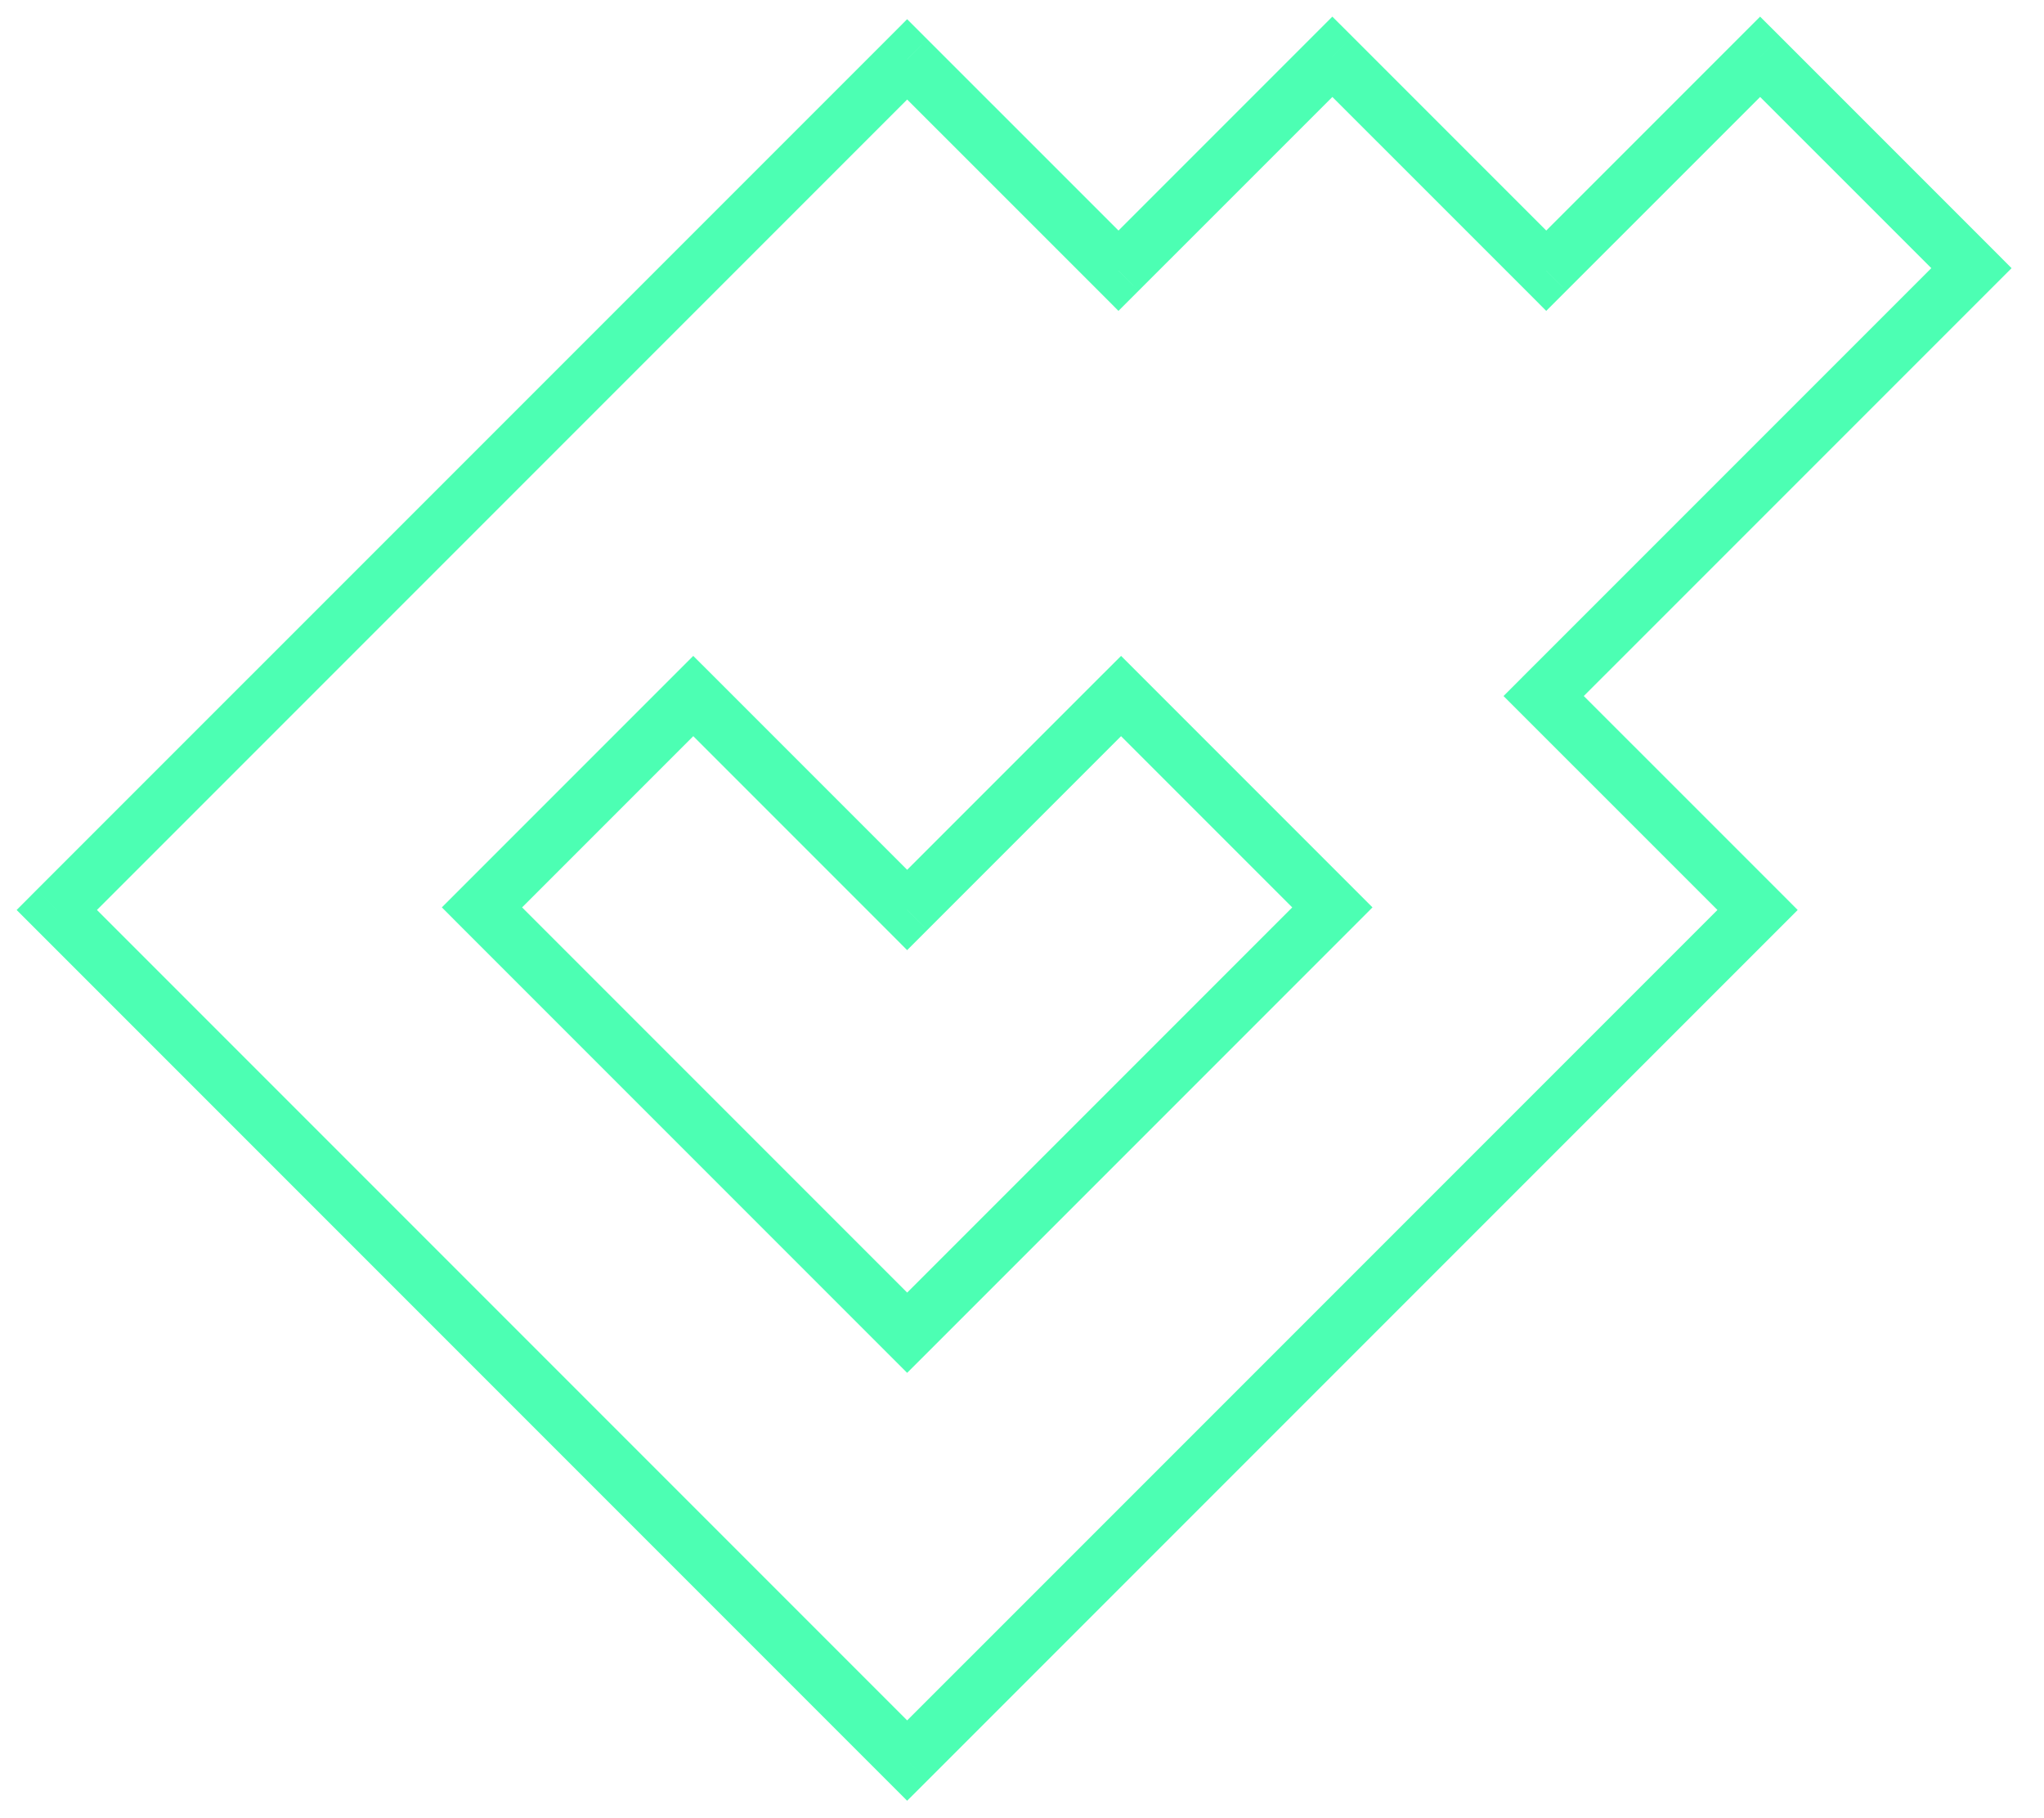
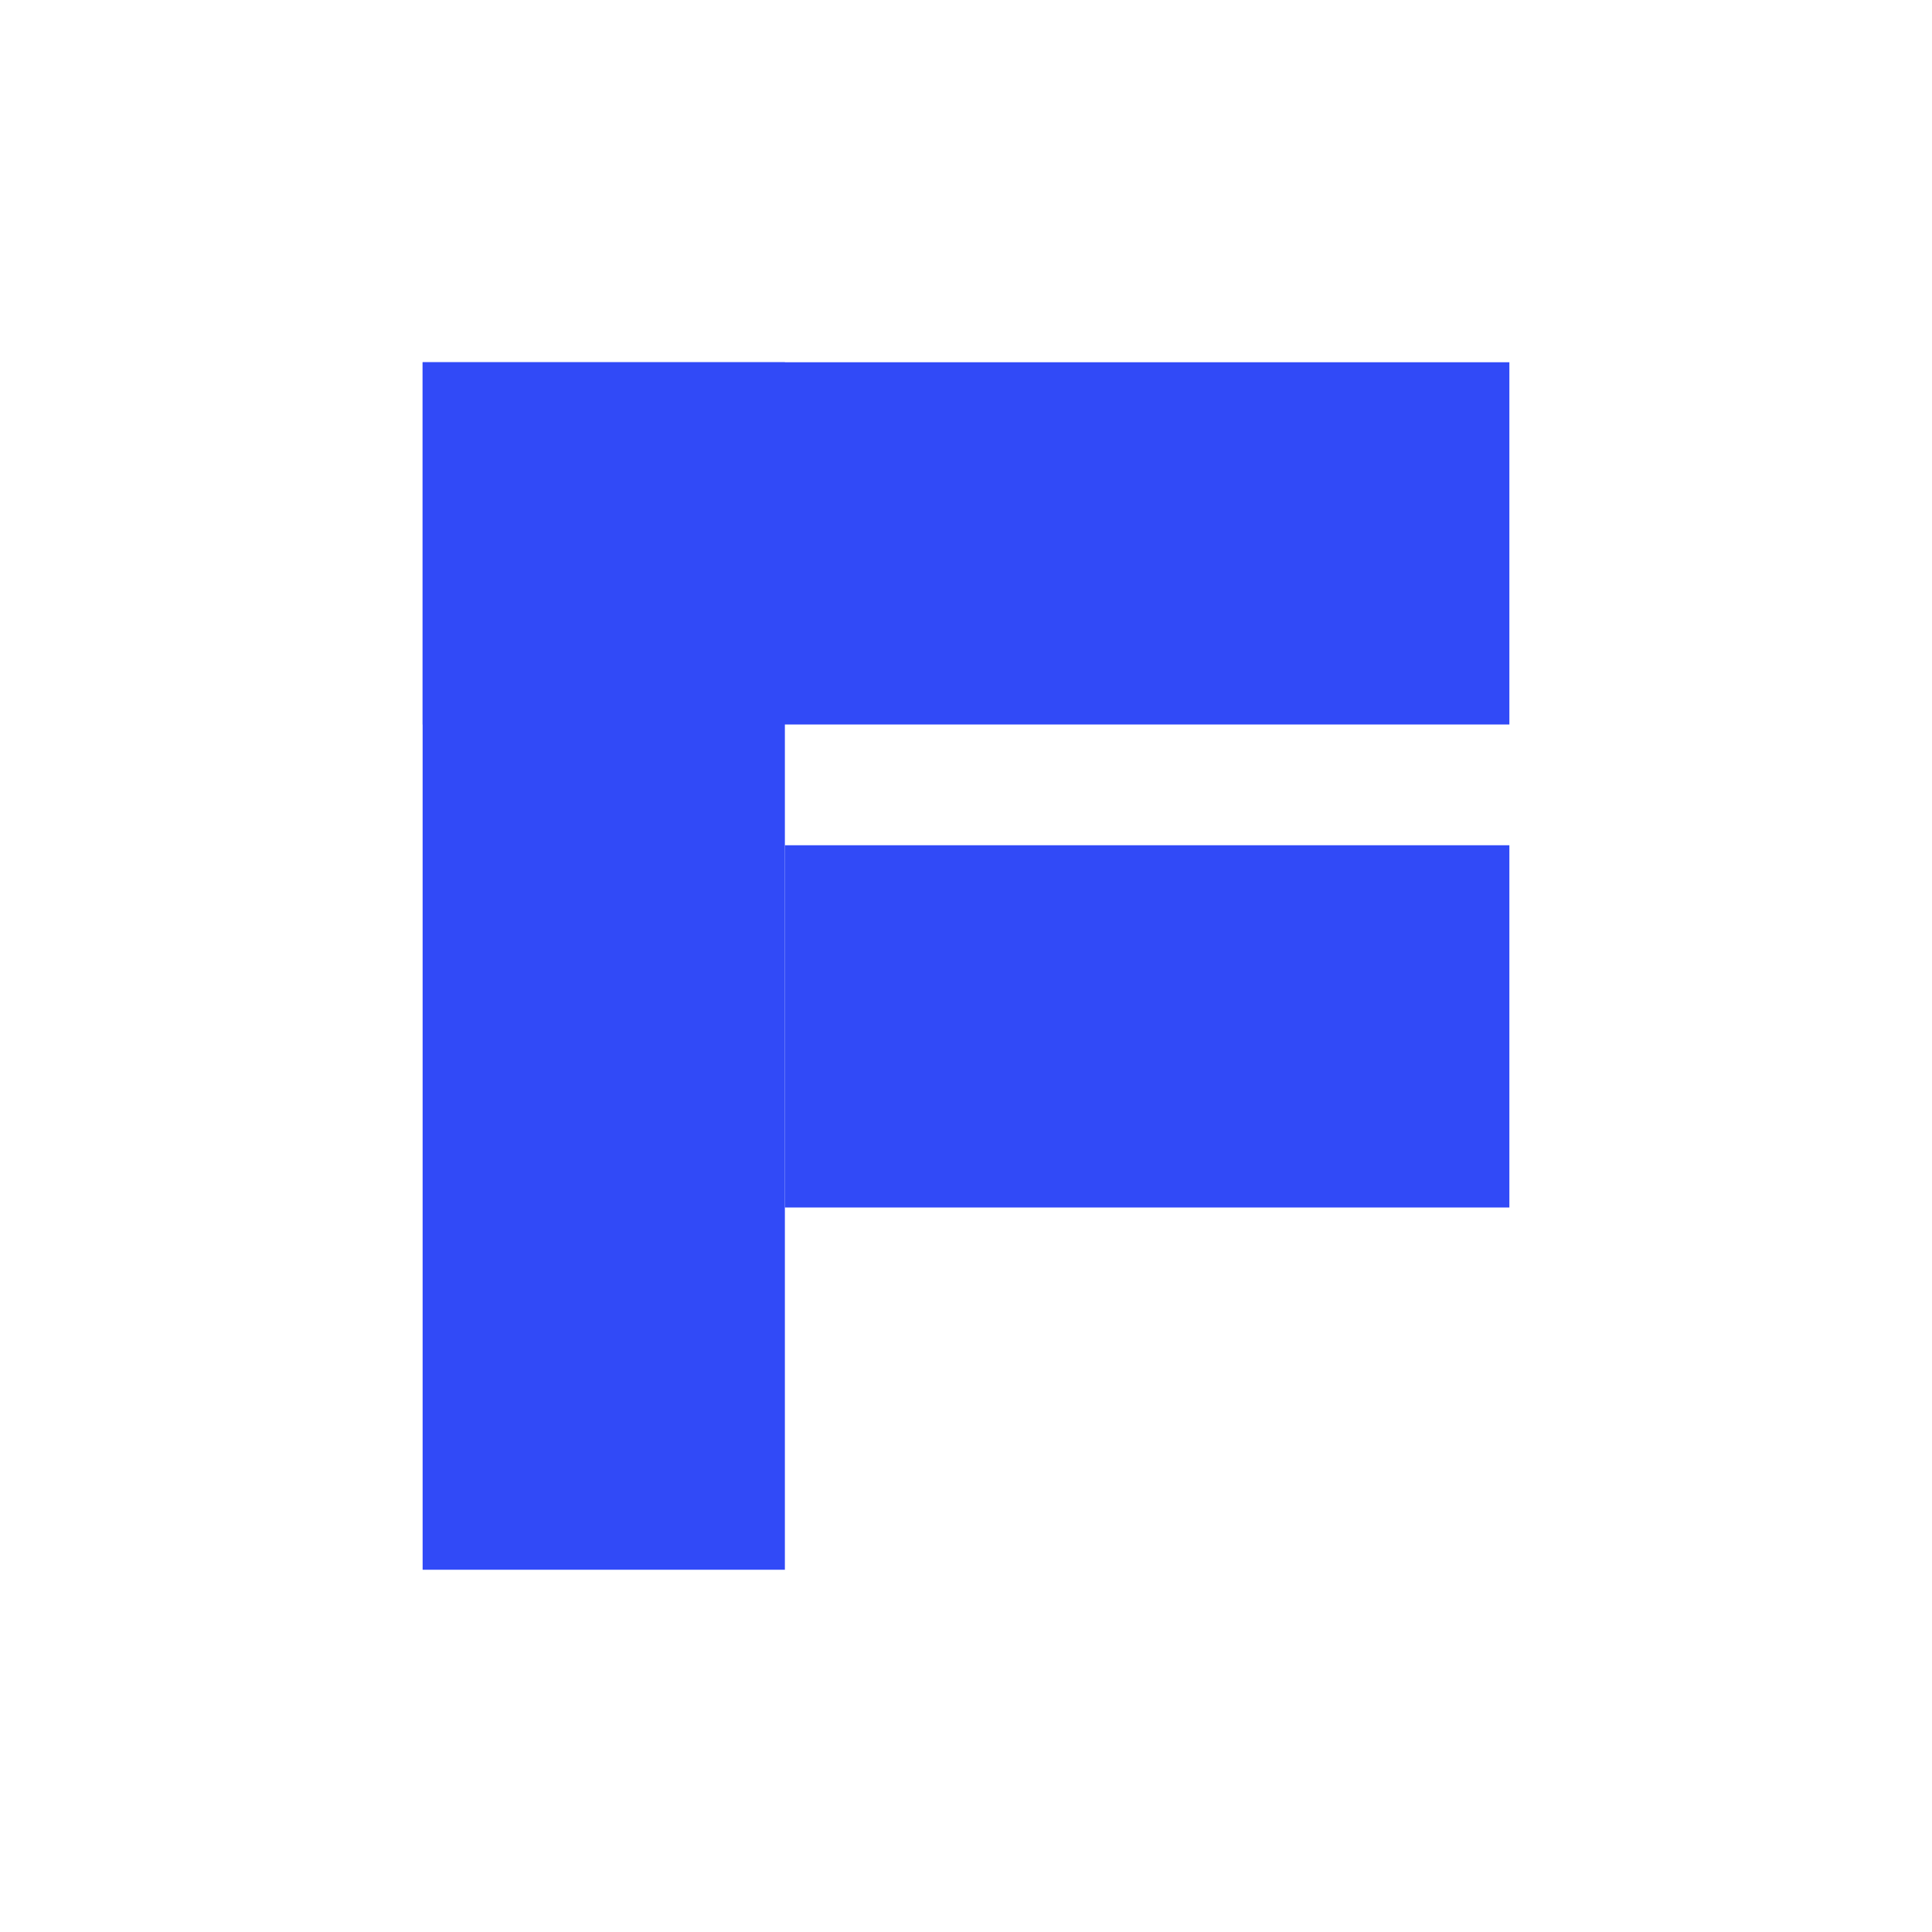
- <svg xmlns="http://www.w3.org/2000/svg" width="36" height="32" viewBox="0 0 36 32" fill="#4CFFB3">
-   <path d="M15.977 23.466L15.624 23.82L15.977 24.173L16.331 23.82L15.977 23.466ZM8.489 15.977L8.135 15.624L7.782 15.977L8.135 16.331L8.489 15.977ZM12.21 12.256L12.564 11.902L12.21 11.549L11.857 11.902L12.21 12.256ZM15.977 16.023L15.624 16.376L15.977 16.73L16.331 16.376L15.977 16.023ZM19.745 12.256L20.098 11.902L19.745 11.549L19.391 11.902L19.745 12.256ZM23.466 15.977L23.82 16.331L24.173 15.977L23.82 15.624L23.466 15.977ZM34.722 4.722L35.076 5.075L35.429 4.722L35.076 4.368L34.722 4.722ZM31 1L31.354 0.646L31 0.293L30.647 0.646L31 1ZM27.233 4.767L26.88 5.12L27.233 5.474L27.587 5.12L27.233 4.767ZM23.466 1L23.82 0.646L23.466 0.293L23.113 0.646L23.466 1ZM19.699 4.767L19.346 5.12L19.699 5.474L20.053 5.12L19.699 4.767ZM15.977 1.045L16.331 0.692L15.977 0.338L15.624 0.692L15.977 1.045ZM1 16.023L0.646 15.669L0.293 16.023L0.646 16.376L1 16.023ZM15.977 31L15.624 31.354L15.977 31.707L16.331 31.354L15.977 31ZM30.955 16.023L31.309 16.376L31.662 16.023L31.309 15.669L30.955 16.023ZM27.188 12.256L26.834 11.902L26.481 12.256L26.834 12.609L27.188 12.256ZM16.331 23.113L8.842 15.624L8.135 16.331L15.624 23.82L16.331 23.113ZM8.842 16.331L12.564 12.609L11.857 11.902L8.135 15.624L8.842 16.331ZM11.857 12.609L15.624 16.376L16.331 15.669L12.564 11.902L11.857 12.609ZM16.331 16.376L20.098 12.609L19.391 11.902L15.624 15.669L16.331 16.376ZM19.391 12.609L23.113 16.331L23.82 15.624L20.098 11.902L19.391 12.609ZM23.113 15.624L15.624 23.113L16.331 23.82L23.82 16.331L23.113 15.624ZM35.076 4.368L31.354 0.646L30.647 1.354L34.369 5.075L35.076 4.368ZM30.647 0.646L26.88 4.413L27.587 5.12L31.354 1.354L30.647 0.646ZM27.587 4.413L23.82 0.646L23.113 1.354L26.88 5.12L27.587 4.413ZM23.113 0.646L19.346 4.413L20.053 5.12L23.82 1.354L23.113 0.646ZM20.053 4.413L16.331 0.692L15.624 1.399L19.346 5.12L20.053 4.413ZM15.624 0.692L0.646 15.669L1.354 16.376L16.331 1.399L15.624 0.692ZM0.646 16.376L15.624 31.354L16.331 30.646L1.354 15.669L0.646 16.376ZM16.331 31.354L31.309 16.376L30.602 15.669L15.624 30.646L16.331 31.354ZM31.309 15.669L27.541 11.902L26.834 12.609L30.602 16.376L31.309 15.669ZM27.541 12.609L35.076 5.075L34.369 4.368L26.834 11.902L27.541 12.609Z" />
+ <svg xmlns="http://www.w3.org/2000/svg" width="1024" height="1024" viewBox="0 0 1024 1024" fill="none">
+   <rect x="224" y="192" width="576" height="192" fill="#314AF7" />
+   <rect x="224" y="192" width="192" height="640" fill="#314AF7" />
+   <rect x="416" y="448" width="384" height="192" fill="#314AF7" />
</svg>
